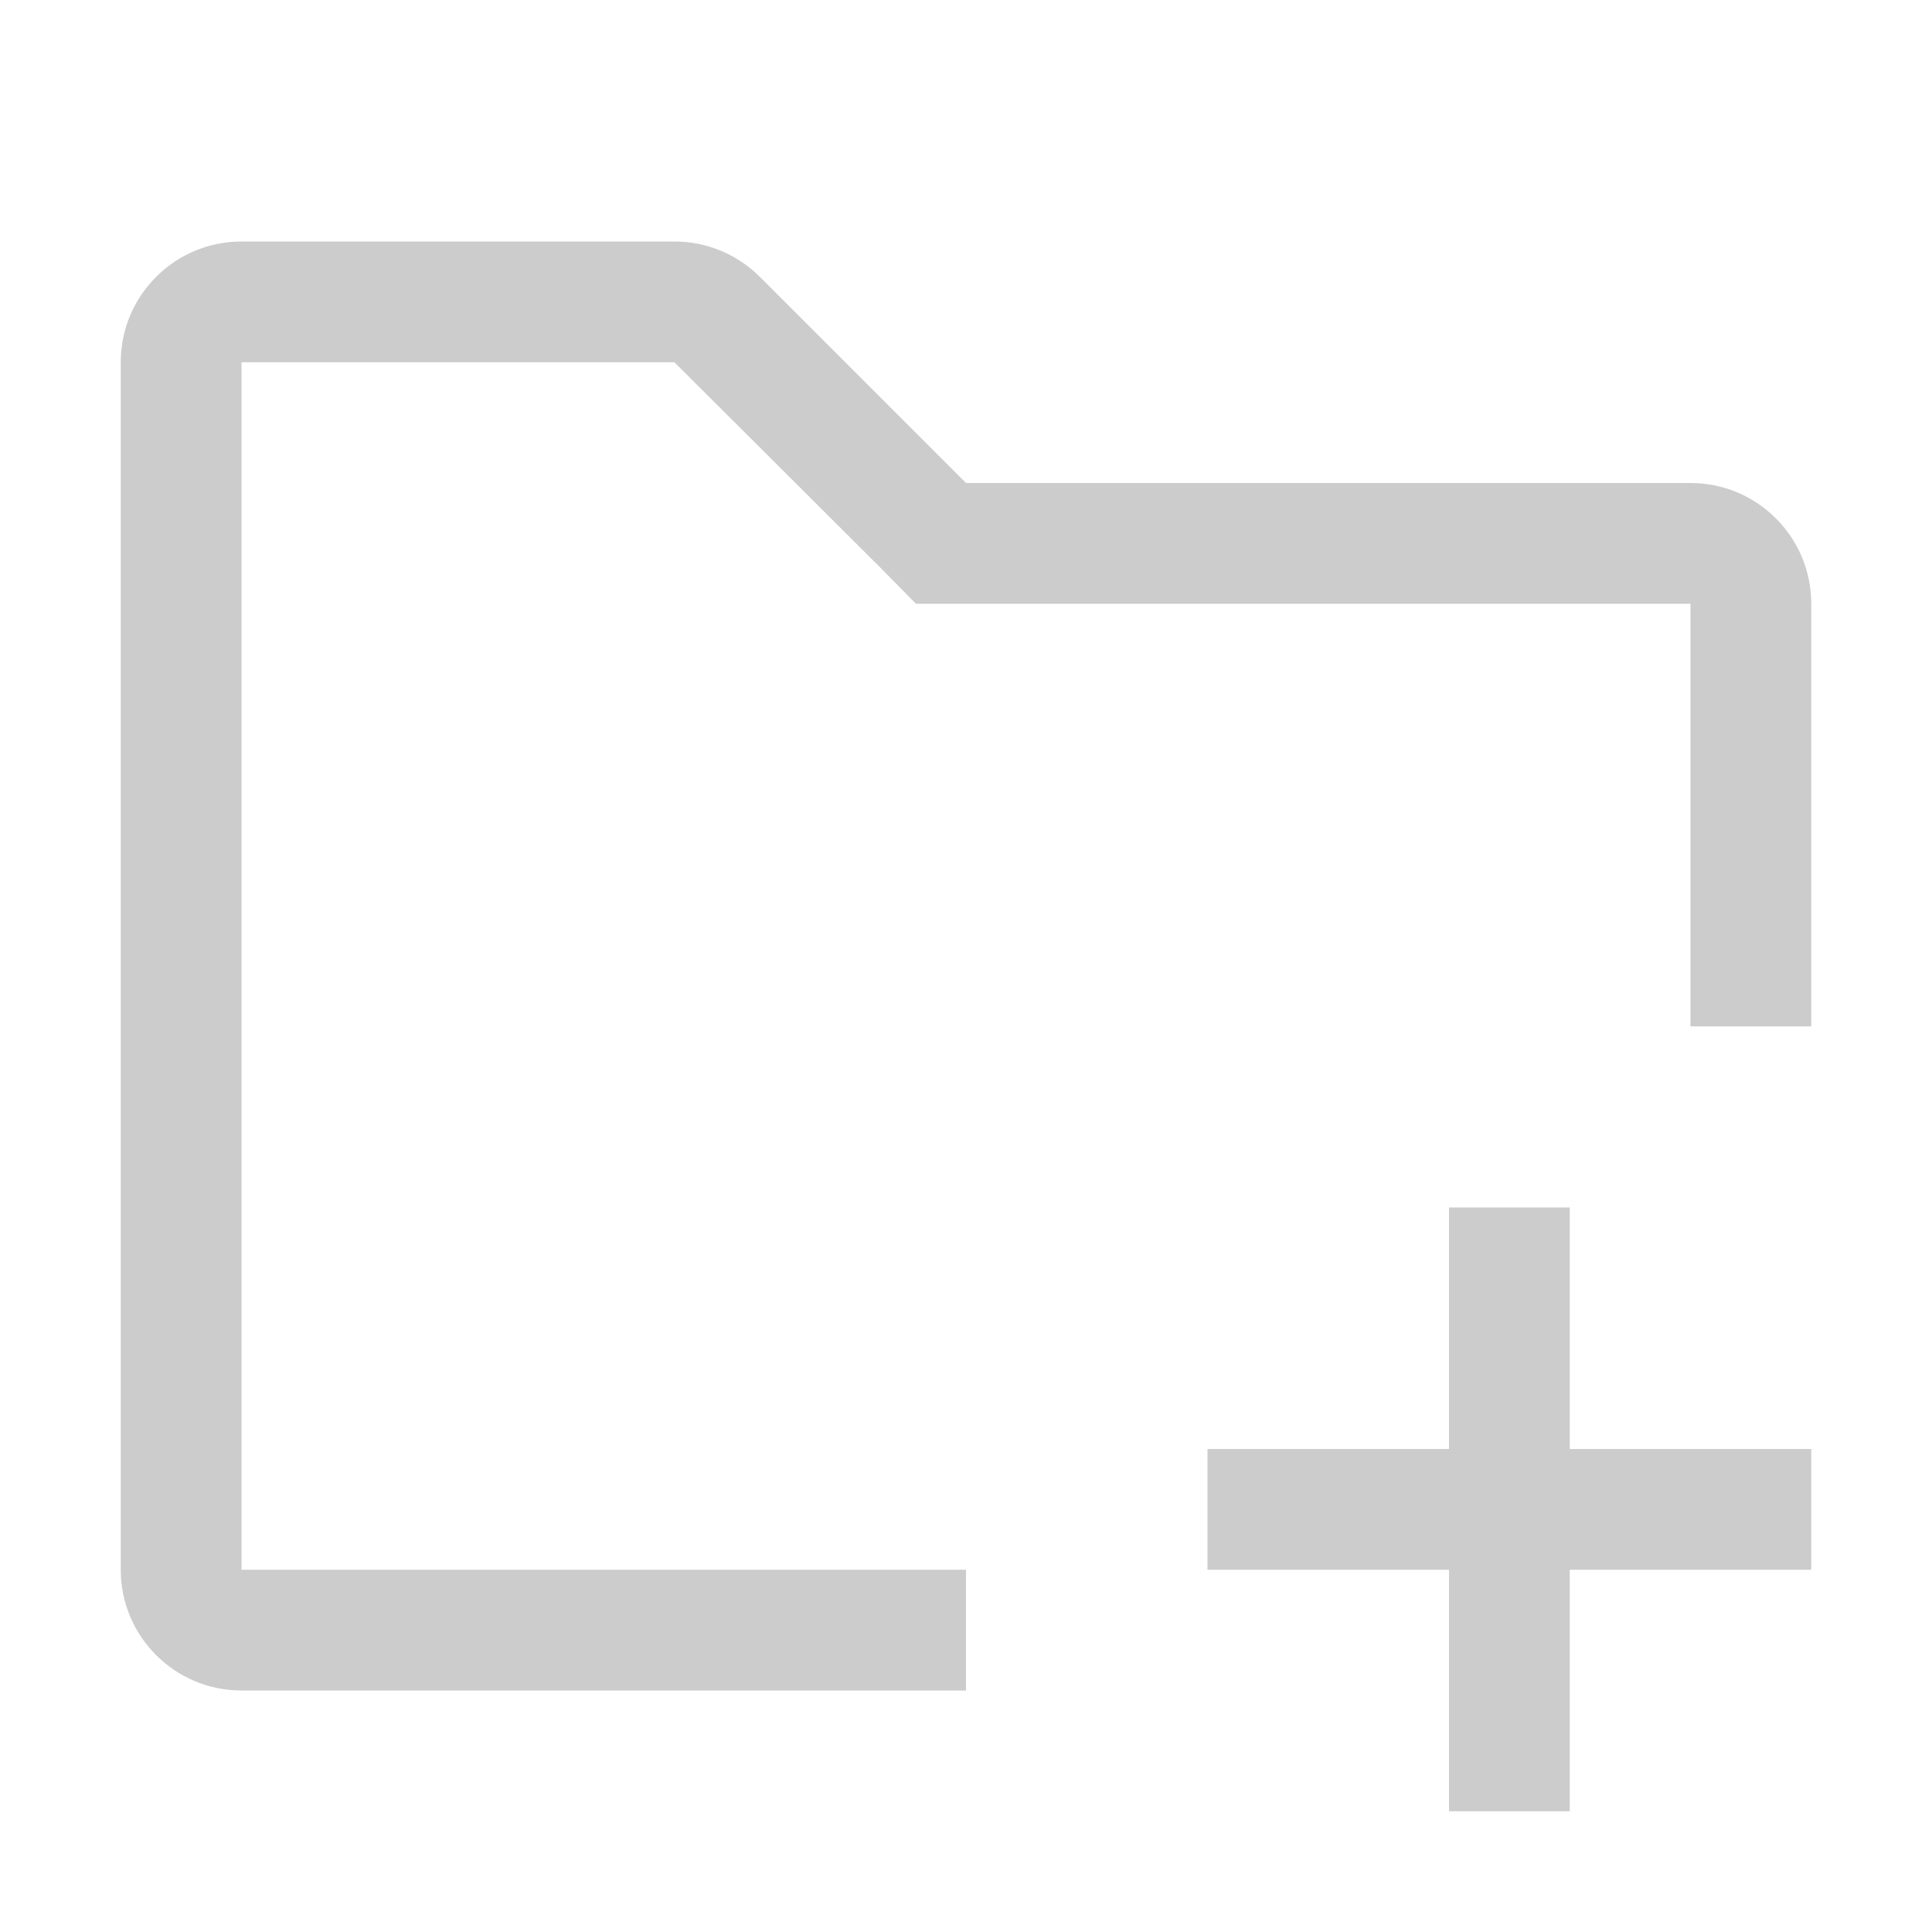
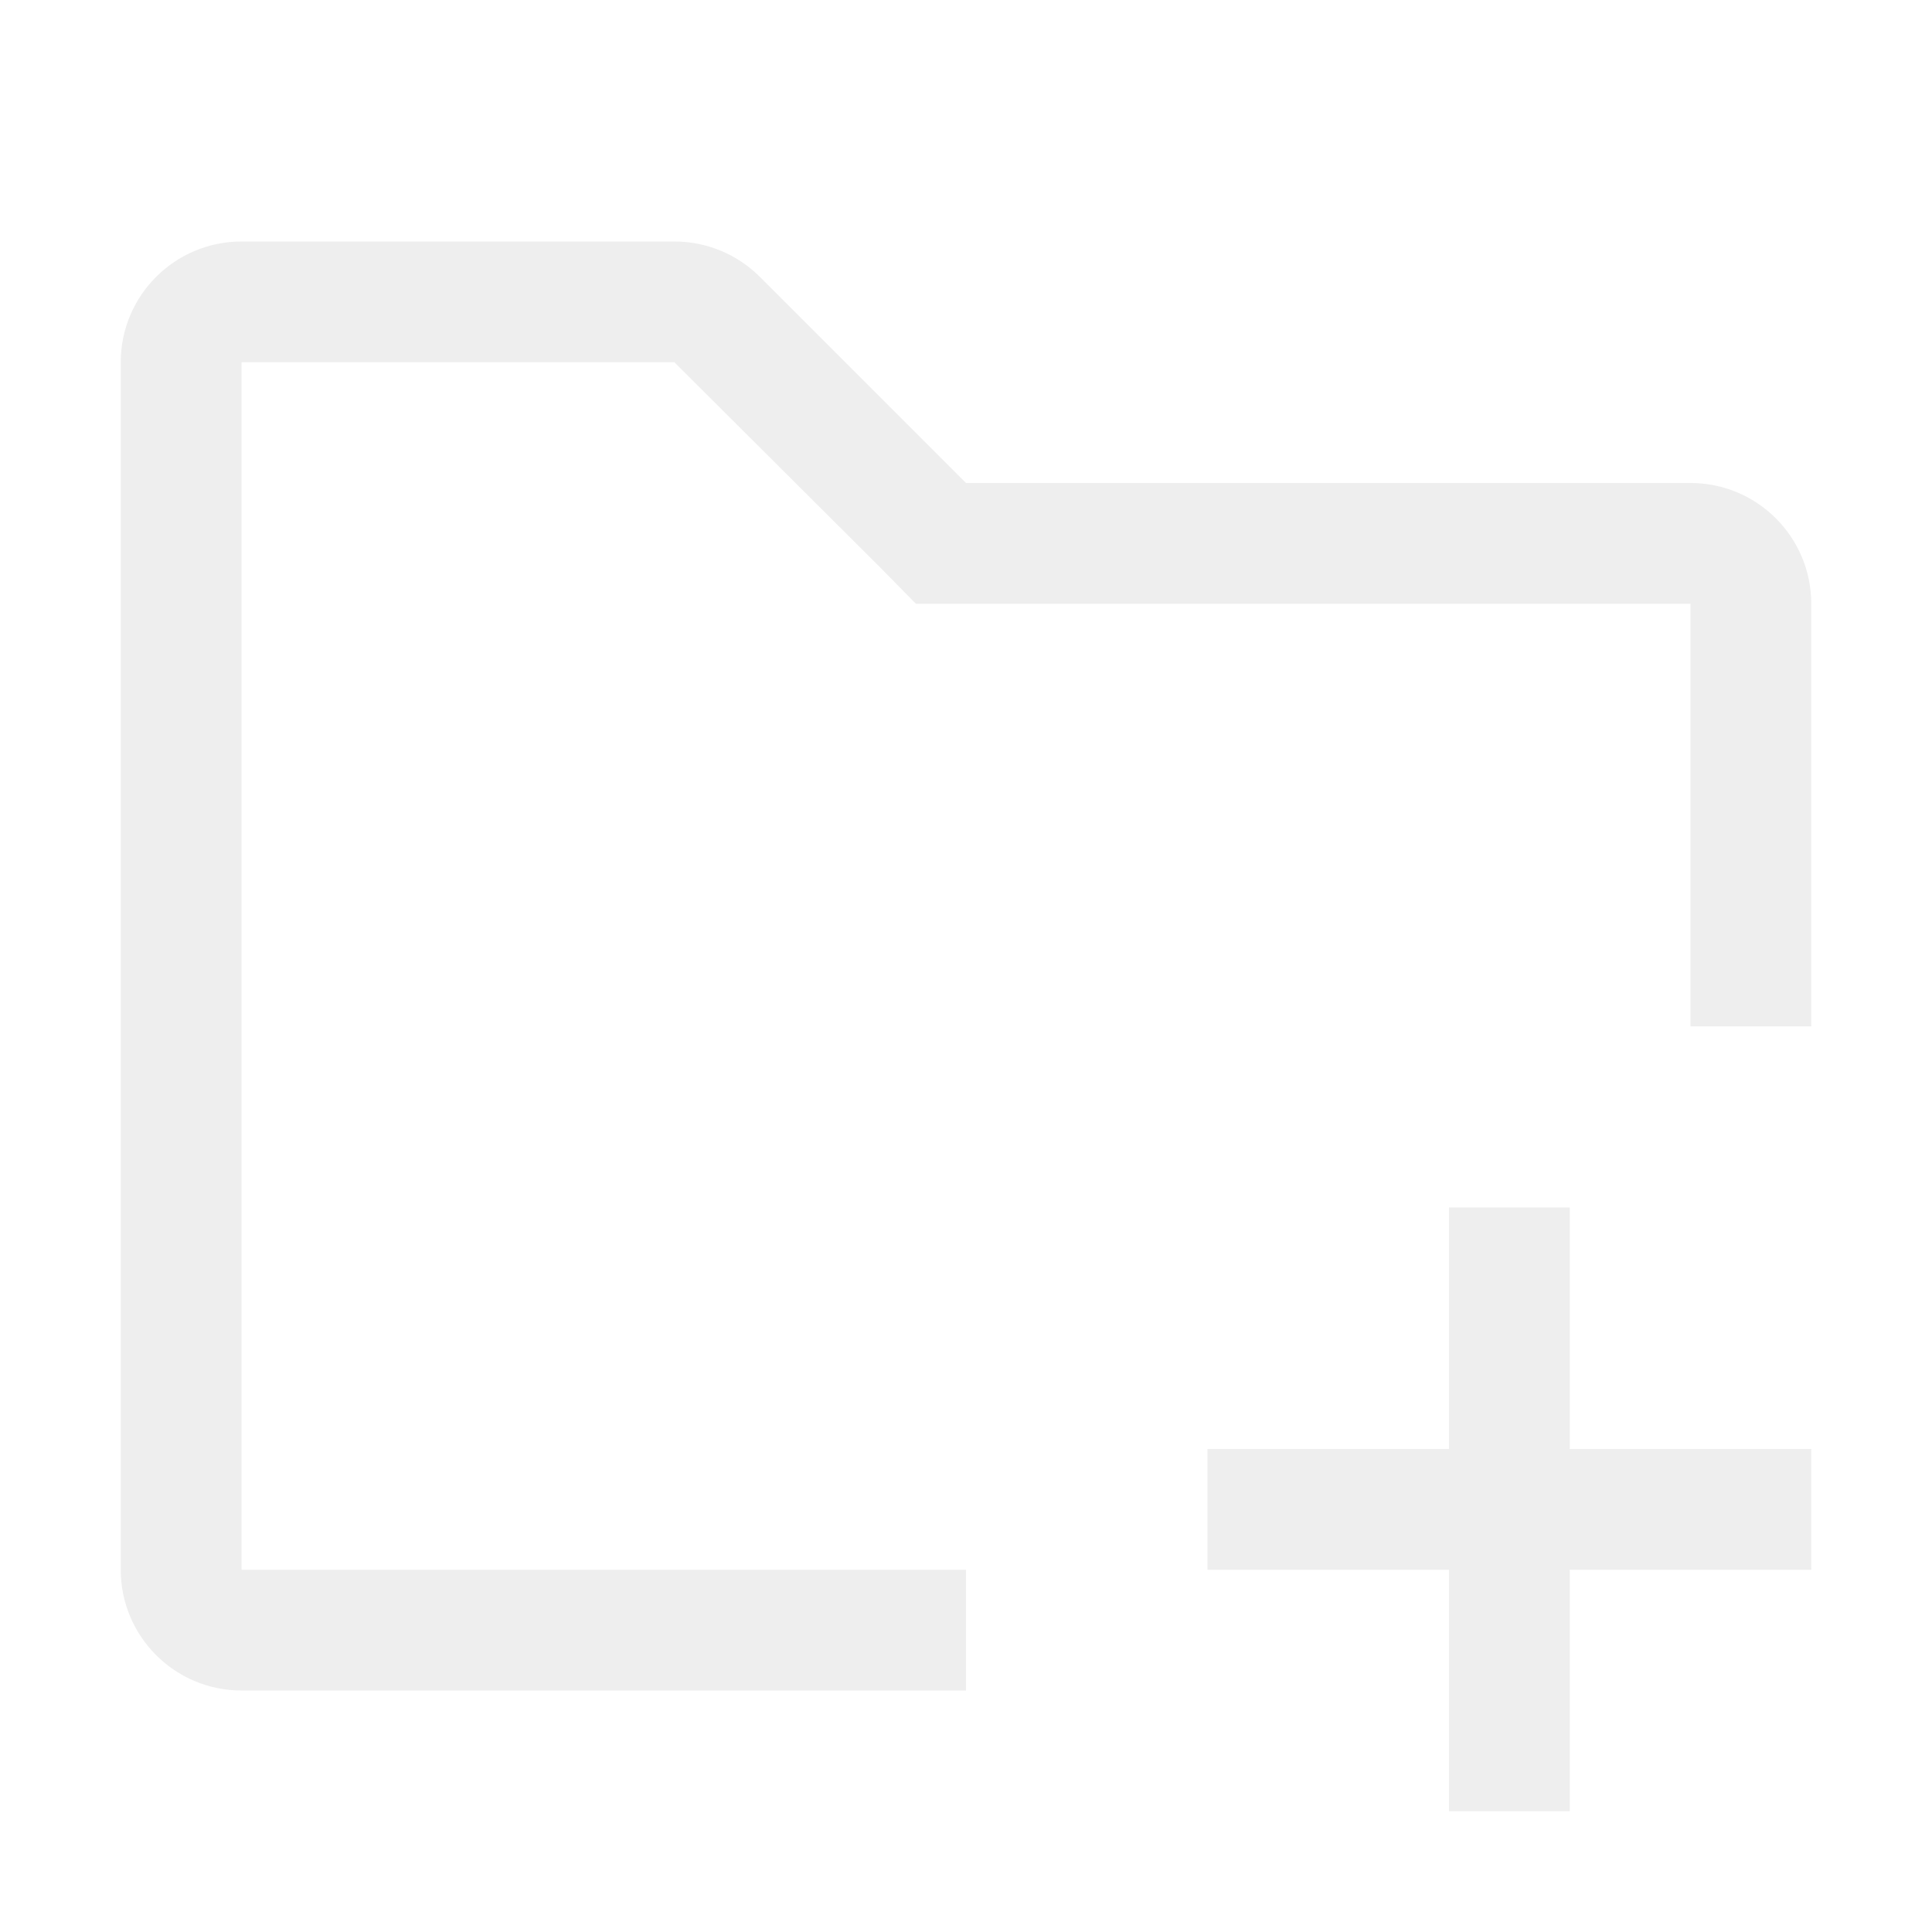
<svg xmlns="http://www.w3.org/2000/svg" viewBox="0 0 32 32">
-   <path fill="#ccc" d="M26 20h-2v4h-4v2h4v4h2v-4h4v-2h-4v-4z" />
-   <path fill="#ccc" d="M28 8H16l-3.41-3.41A2 2 0 0 0 11.17 4H4a2 2 0 0 0-2 2v20a2 2 0 0 0 2 2h12v-2H4V6h7.17l3.42 3.41.58.59H28v7h2v-7a2 2 0 0 0-2-2z" />
+   <path fill="#eee" d="M26 20h-2v4h-4v2h4v4h2v-4h4v-2h-4v-4z" />
+   <path fill="#eee" d="M28 8H16l-3.41-3.41A2 2 0 0 0 11.17 4H4a2 2 0 0 0-2 2v20a2 2 0 0 0 2 2h12v-2H4V6h7.17l3.42 3.41.58.59H28v7h2v-7a2 2 0 0 0-2-2z" />
</svg>
